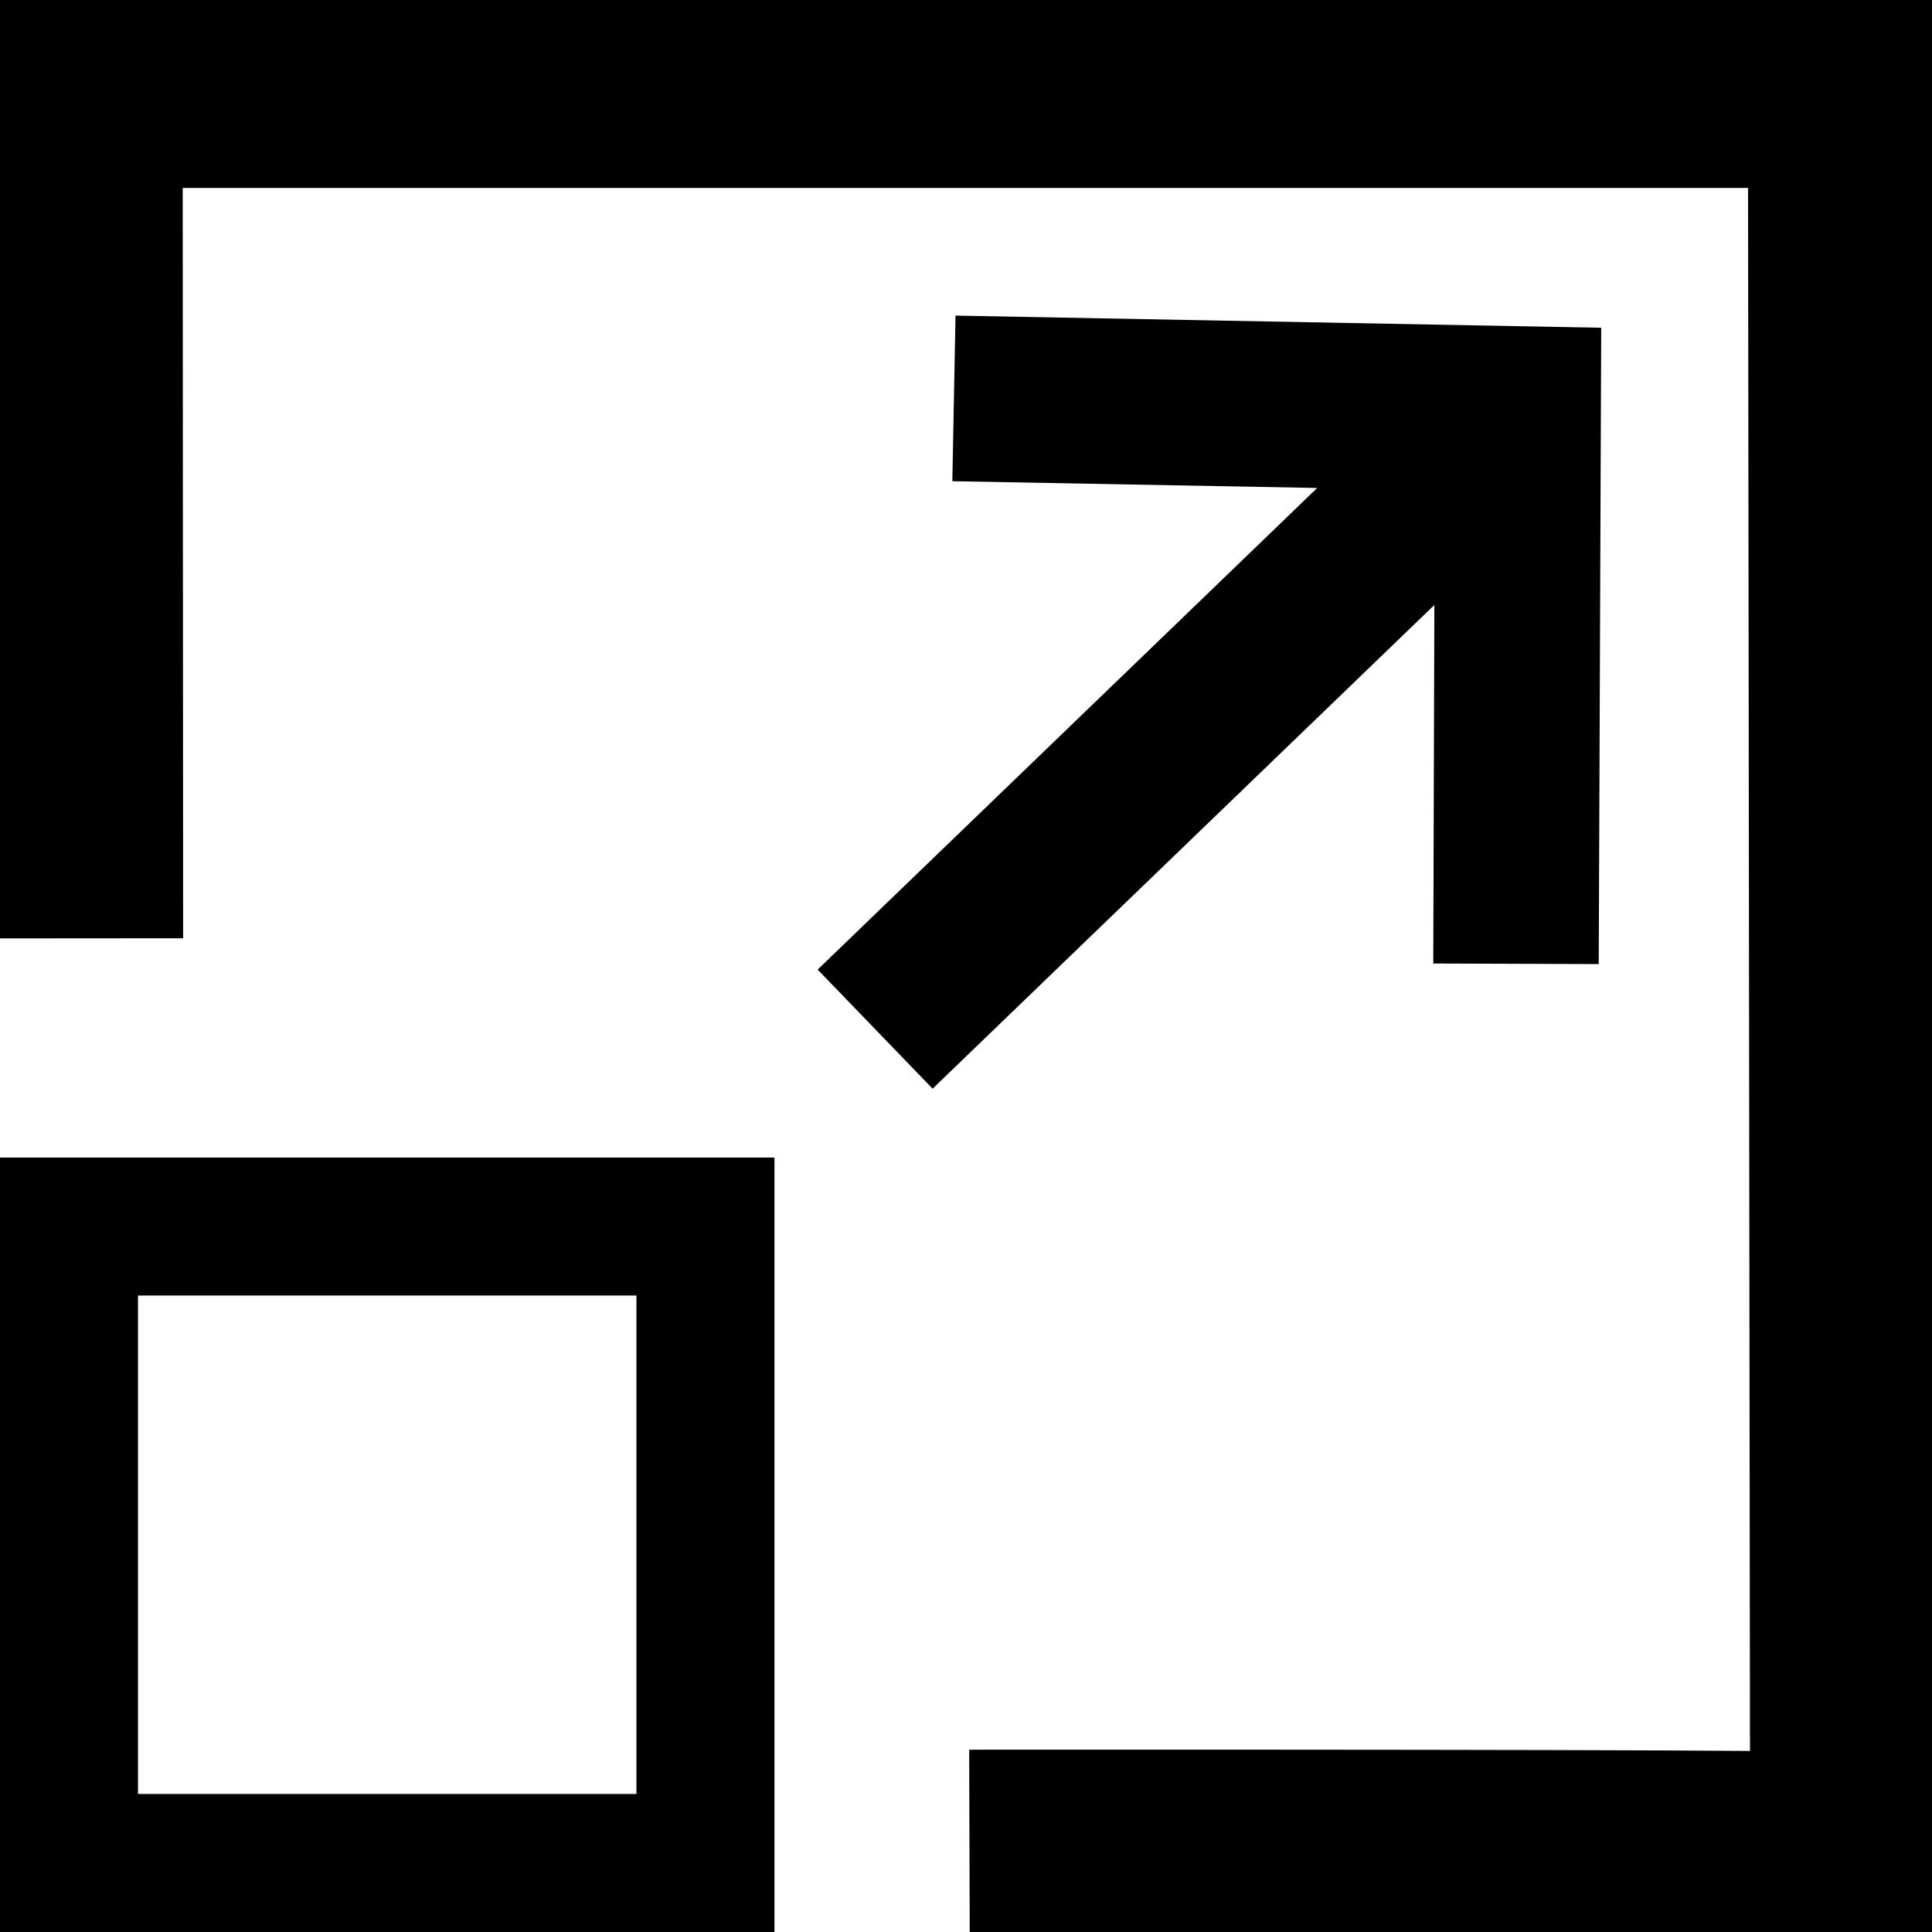
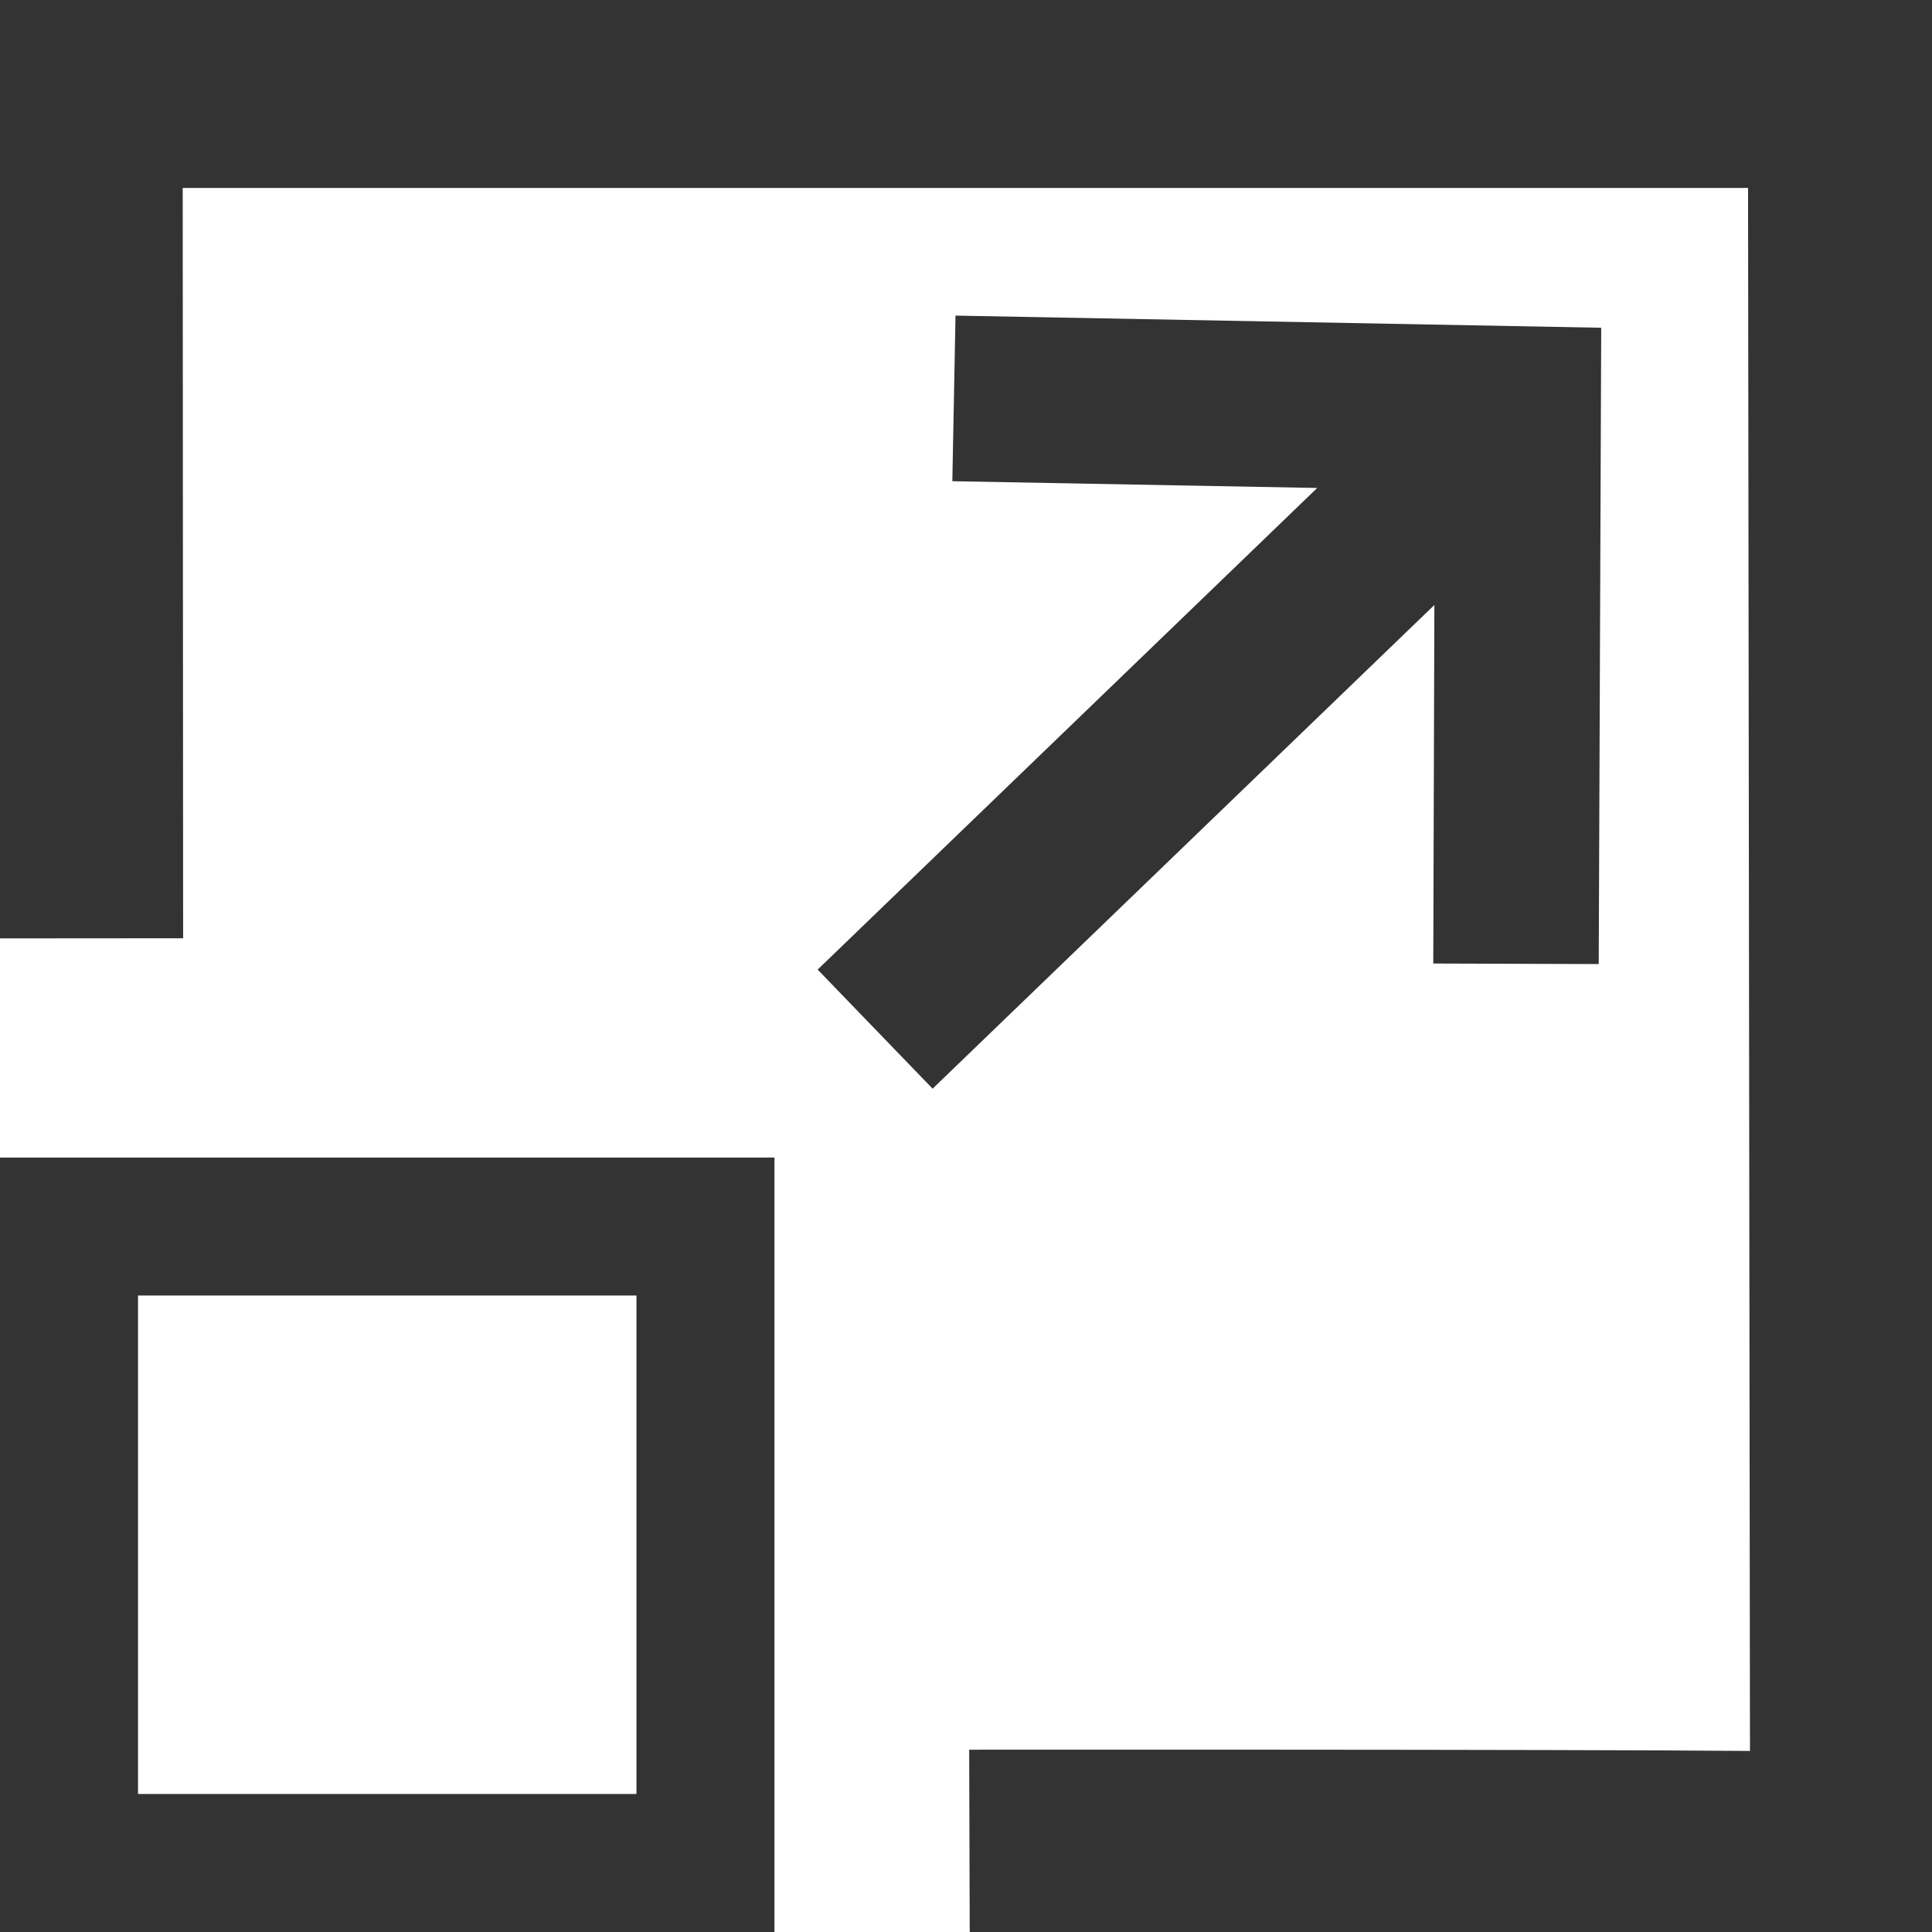
<svg xmlns="http://www.w3.org/2000/svg" version="1.1" id="expand" x="0px" y="0px" viewBox="0 0 14 14" style="enable-background:new 0 0 14 14;" xml:space="preserve">
-   <path d="M14,0v14c-1.697,0.012-5.275,0.006-6.973,0.003l-0.004-1.324  c0,0,4.28-0.003,5.658,0.009L12.667,1.362c-3.747,0-7.516,0-11.343,0  c0,0.361,0.003,5.437,0.003,5.437L0,6.8V0H14z M10.386,6.982l1.199,0.004  L11.603,2.375L6.924,2.287L6.901,3.487l2.644,0.049L5.925,7.026l0.833,0.863  l3.636-3.505L10.386,6.982z M0,8.388h5.612V14H0V8.388z M1,13h3.612V9.388H1V13z" />
+   <path fill="#333" d="M14,0v14c-1.697,0.012-5.275,0.006-6.973,0.003l-0.004-1.324  c0,0,4.28-0.003,5.658,0.009L12.667,1.362c-3.747,0-7.516,0-11.343,0  c0,0.361,0.003,5.437,0.003,5.437L0,6.8V0H14z M10.386,6.982l1.199,0.004  L11.603,2.375L6.924,2.287L6.901,3.487l2.644,0.049L5.925,7.026l0.833,0.863  l3.636-3.505L10.386,6.982z M0,8.388h5.612V14H0V8.388z M1,13h3.612V9.388H1V13z" />
</svg>
